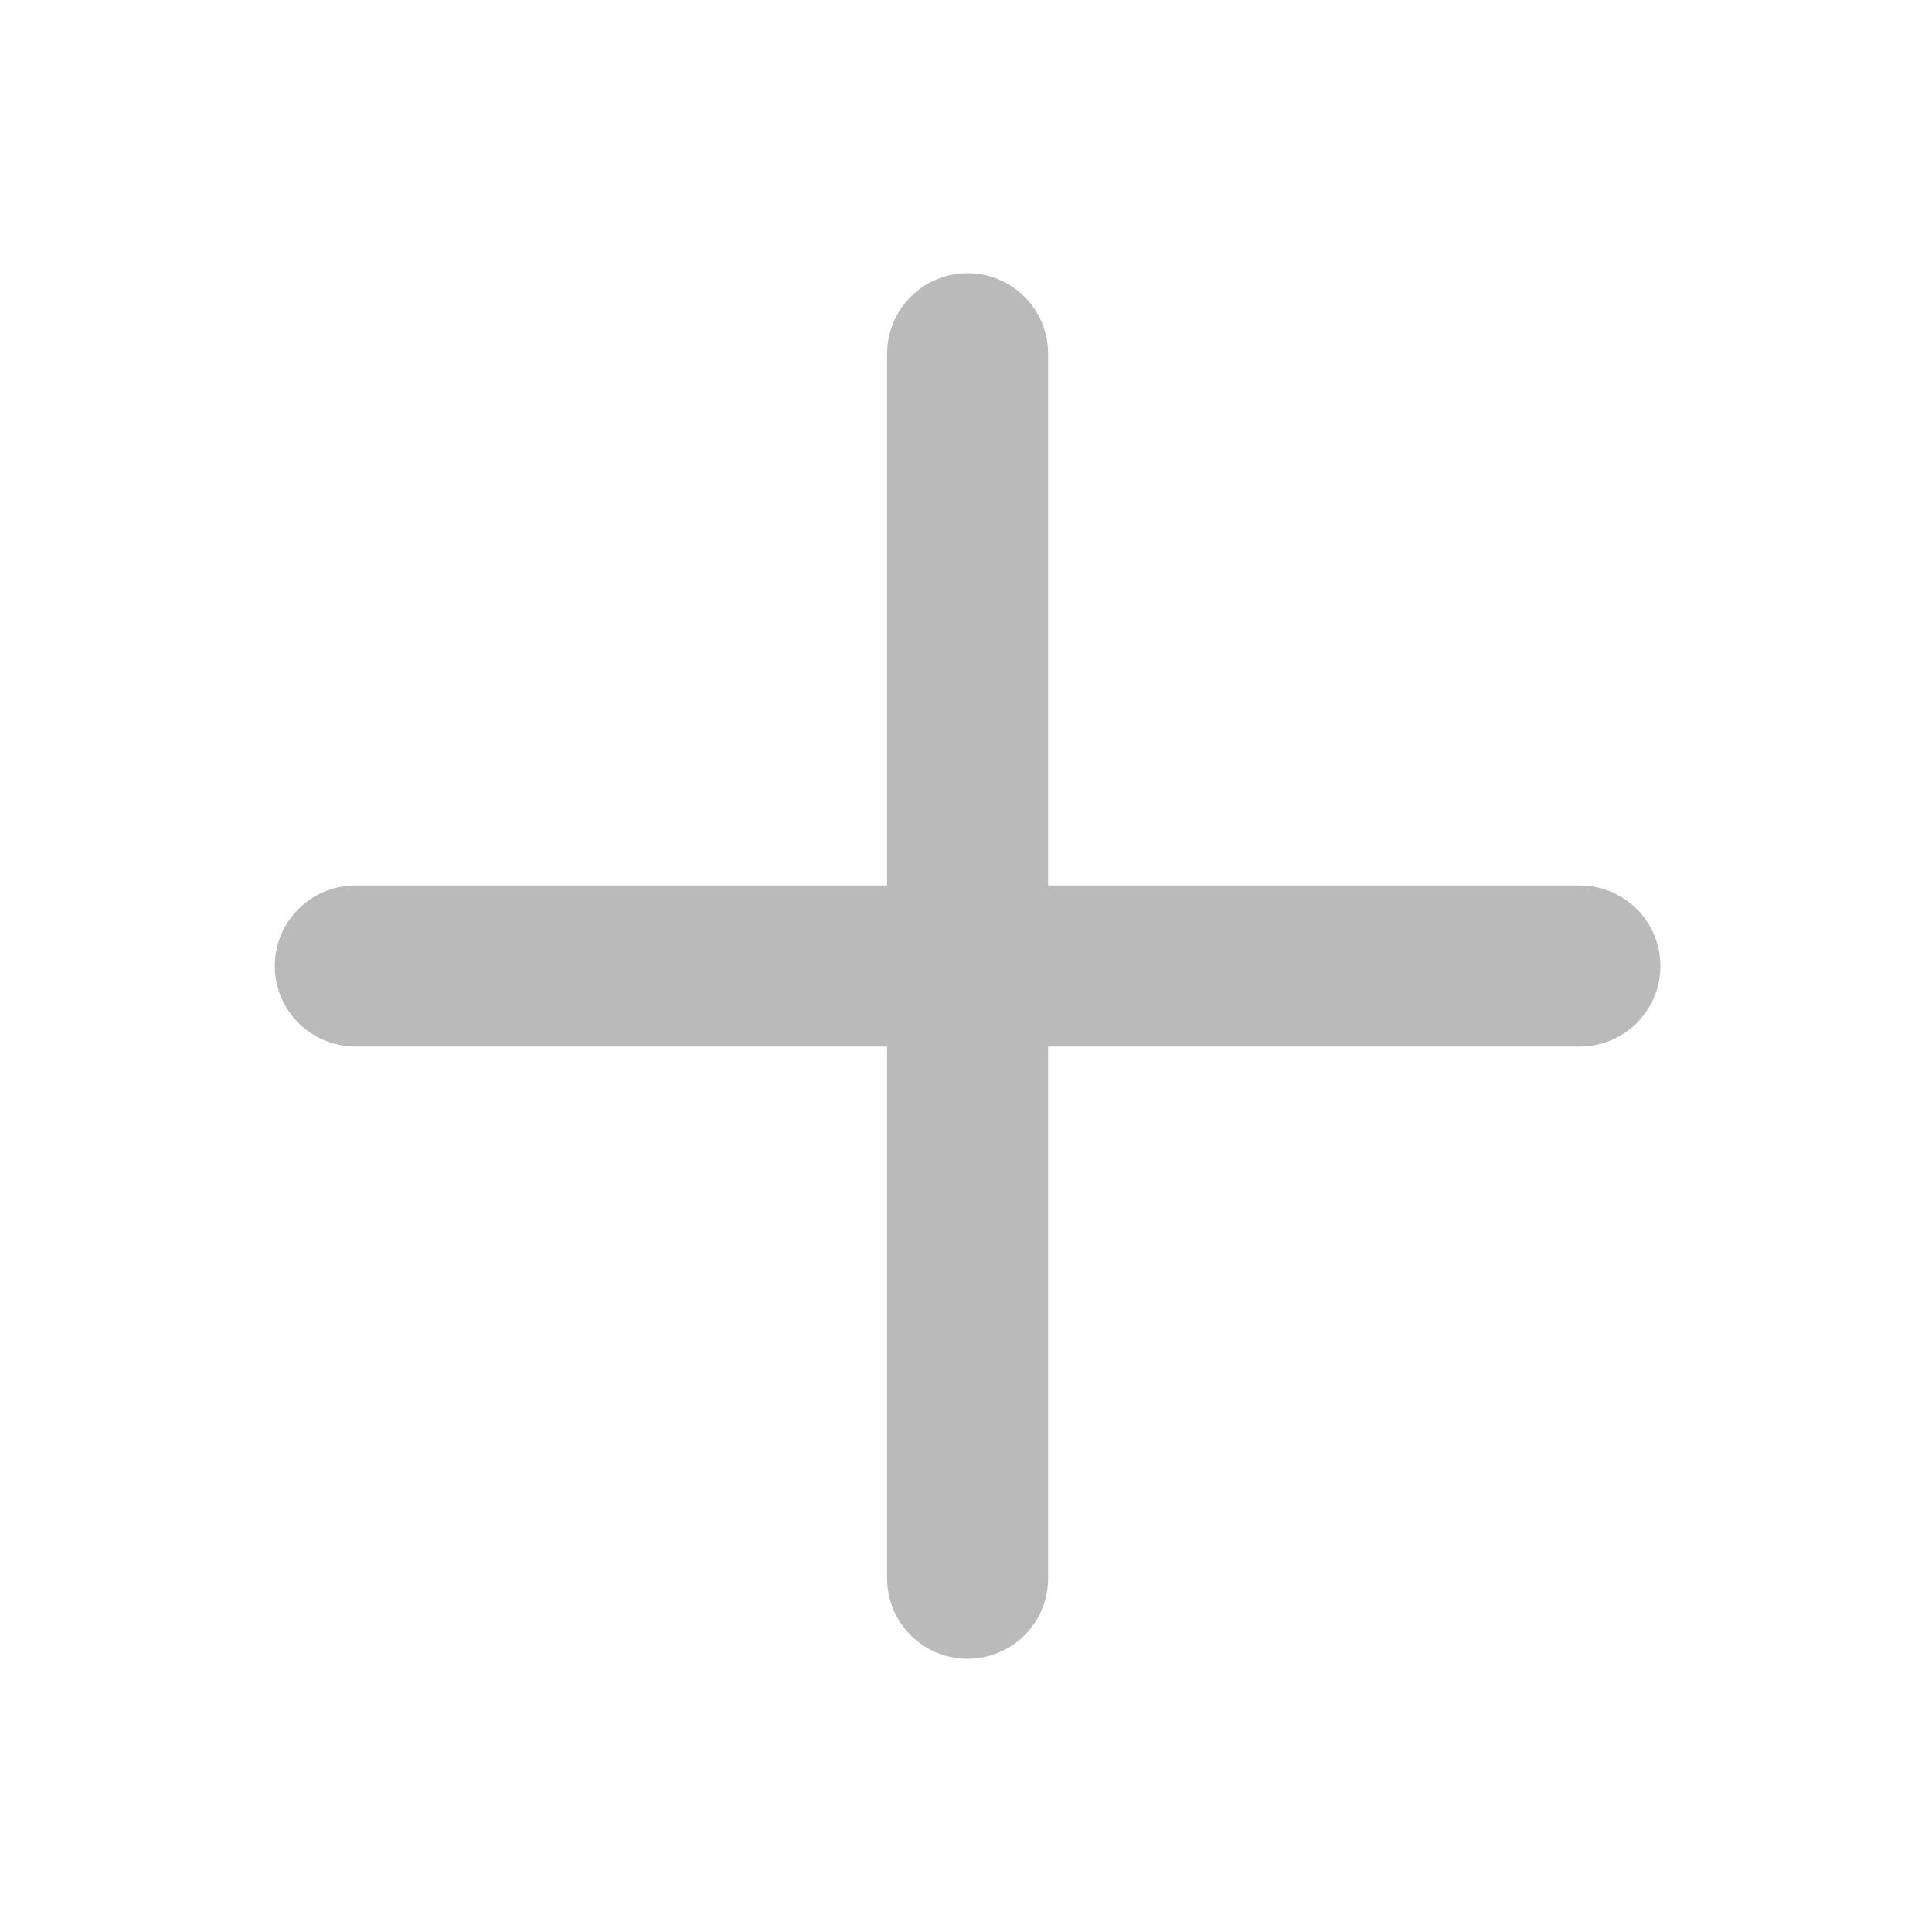
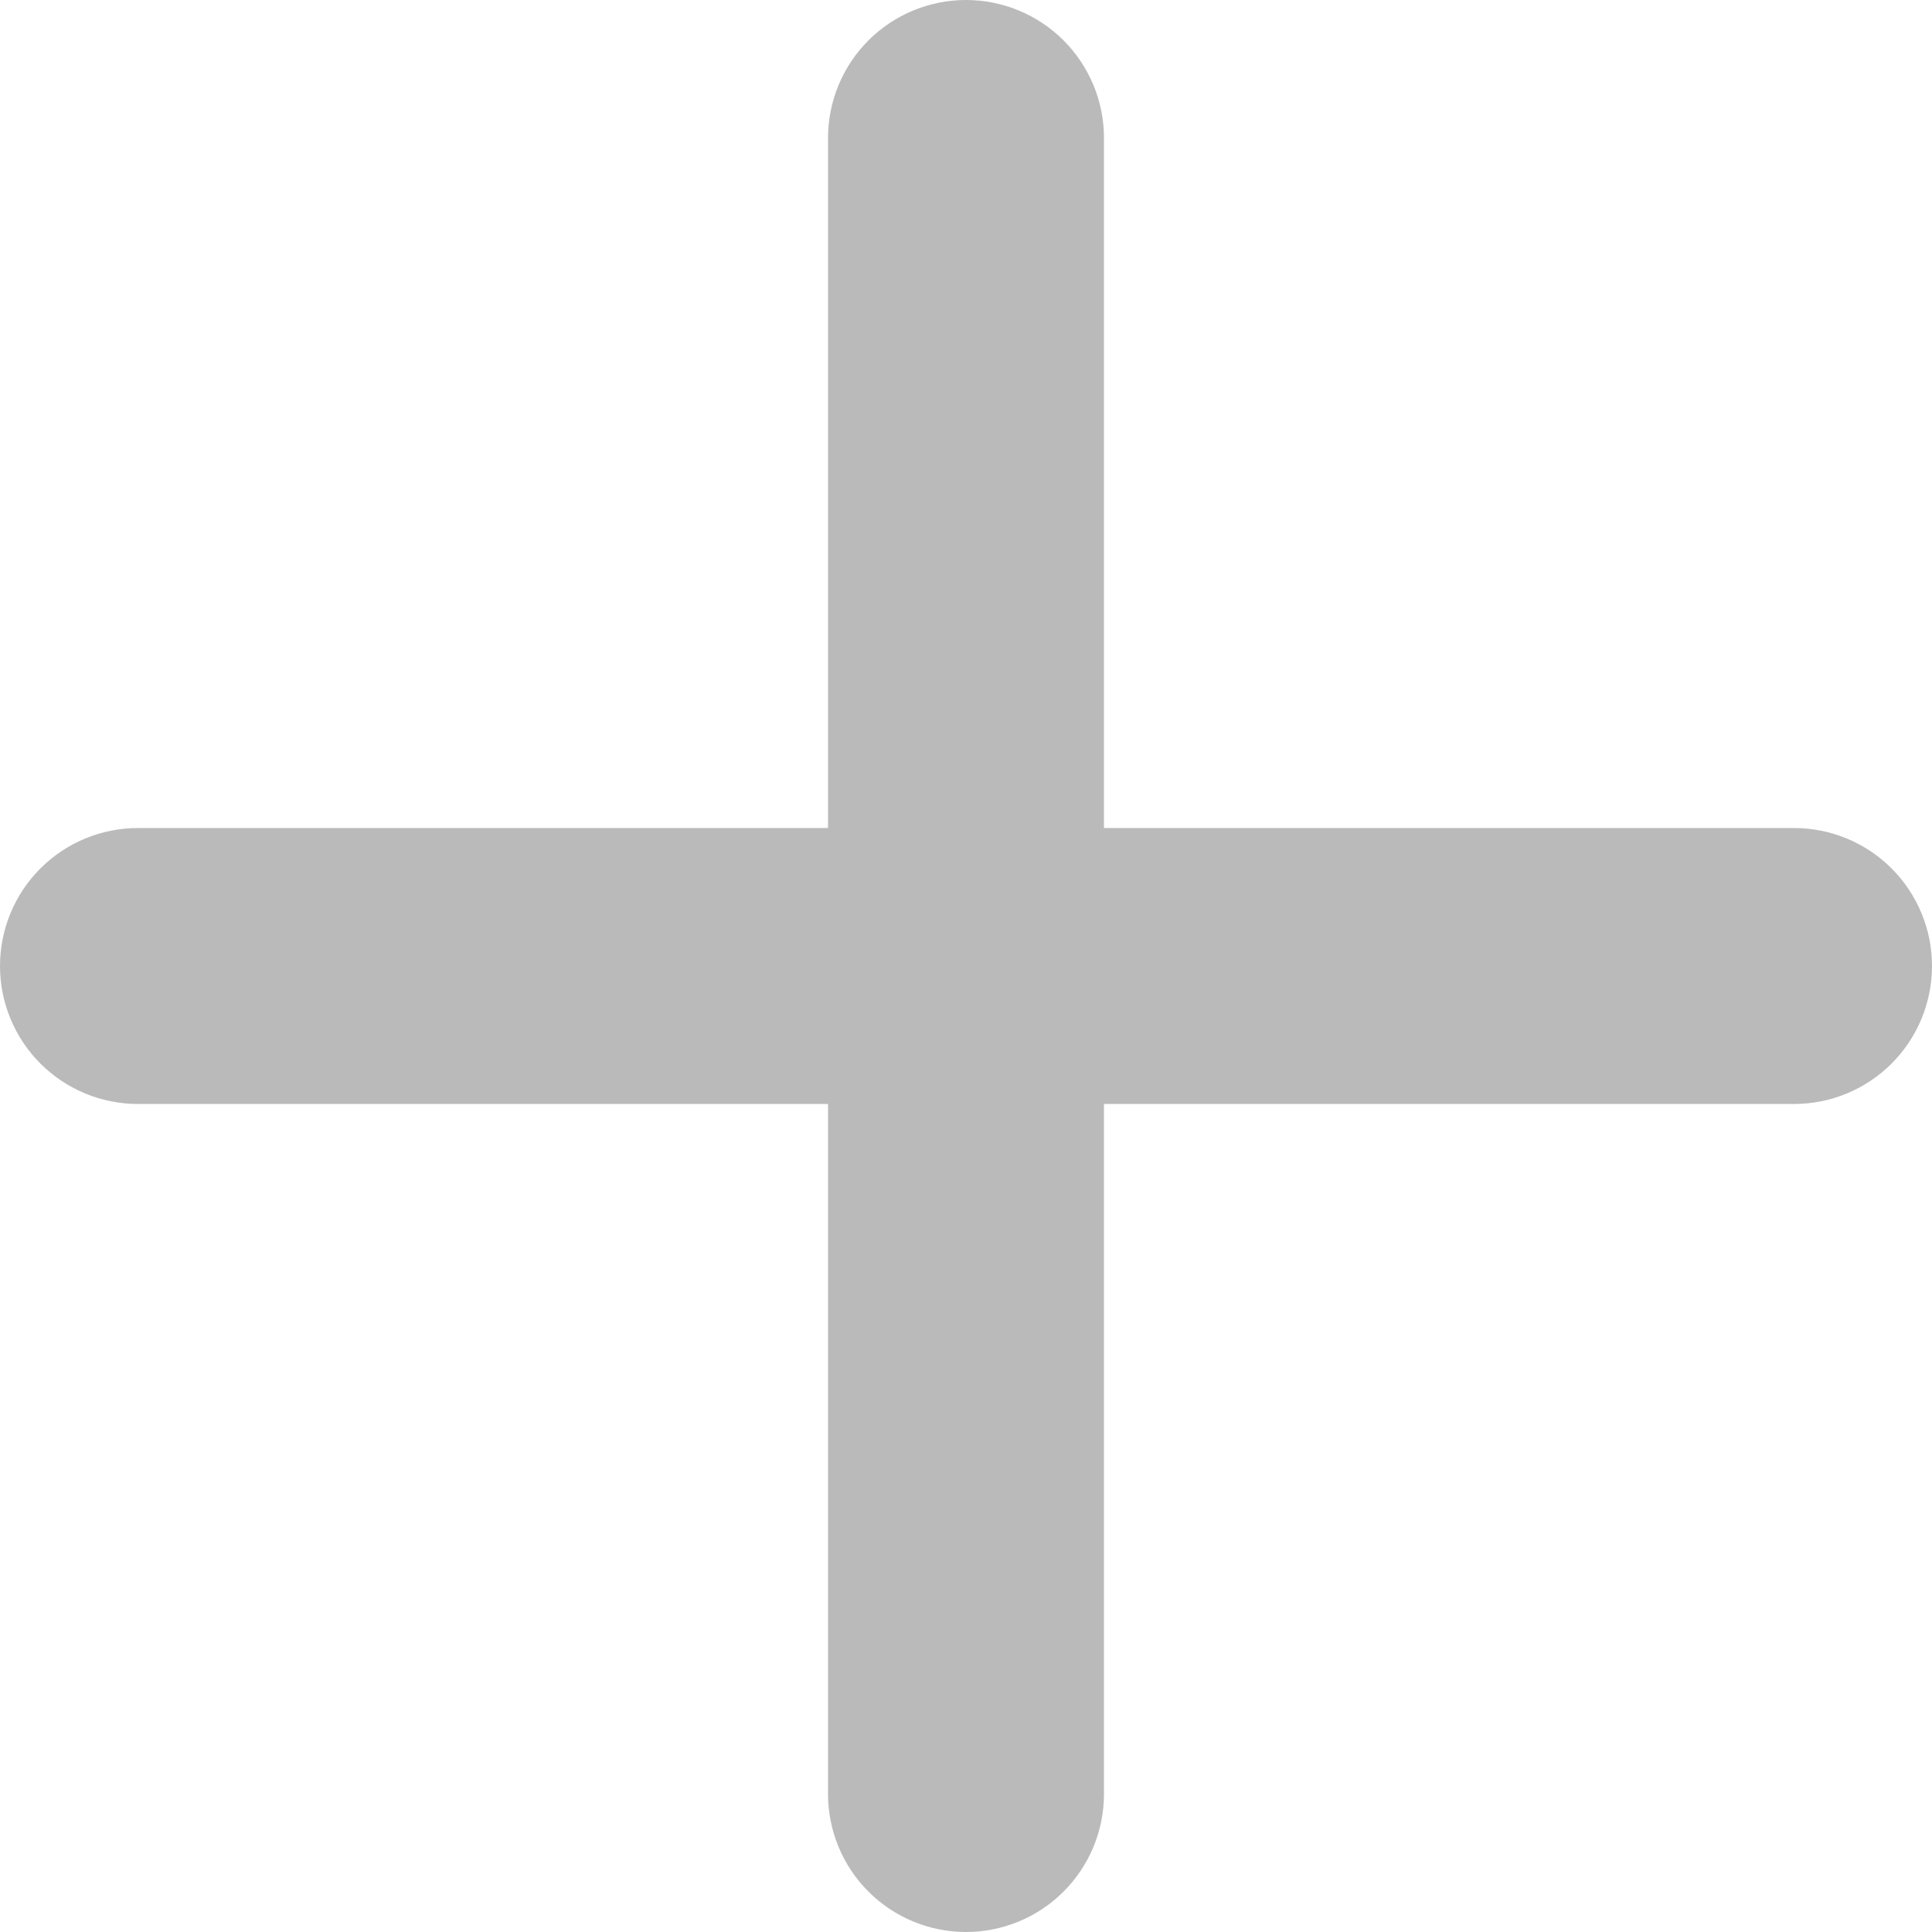
- <svg xmlns="http://www.w3.org/2000/svg" width="24" height="24" viewBox="0 0 24 24" fill="none">
-   <path fill-rule="evenodd" clip-rule="evenodd" d="M13.02 4.394C13.02 3.842 12.572 3.394 12.02 3.394C11.468 3.394 11.02 3.842 11.02 4.394L11.02 11H4.414C3.862 11 3.414 11.448 3.414 12C3.414 12.552 3.862 13 4.414 13H11.02L11.02 19.606C11.02 20.159 11.468 20.606 12.02 20.606C12.573 20.606 13.02 20.159 13.02 19.606L13.02 13H19.626C20.178 13 20.626 12.553 20.626 12C20.626 11.448 20.178 11 19.626 11H13.02L13.02 4.394Z" fill="#BABABA" />
+ <svg xmlns="http://www.w3.org/2000/svg" width="12" height="12" viewBox="0 0 12 12" fill="none">
+   <path d="M11.143 6.857H6.857V11.143C6.857 11.37 6.767 11.588 6.606 11.749C6.445 11.91 6.227 12 6 12C5.773 12 5.555 11.91 5.394 11.749C5.233 11.588 5.143 11.37 5.143 11.143V6.857H0.857C0.63 6.857 0.412 6.767 0.251 6.606C0.09 6.445 0 6.227 0 6C0 5.773 0.09 5.555 0.251 5.394C0.412 5.233 0.63 5.143 0.857 5.143H5.143V0.857C5.143 0.63 5.233 0.412 5.394 0.251C5.555 0.09 5.773 0 6 0C6.227 0 6.445 0.09 6.606 0.251C6.767 0.412 6.857 0.63 6.857 0.857V5.143H11.143C11.37 5.143 11.588 5.233 11.749 5.394C11.91 5.555 12 5.773 12 6C12 6.227 11.91 6.445 11.749 6.606C11.588 6.767 11.37 6.857 11.143 6.857Z" fill="#BABABA" />
</svg>
